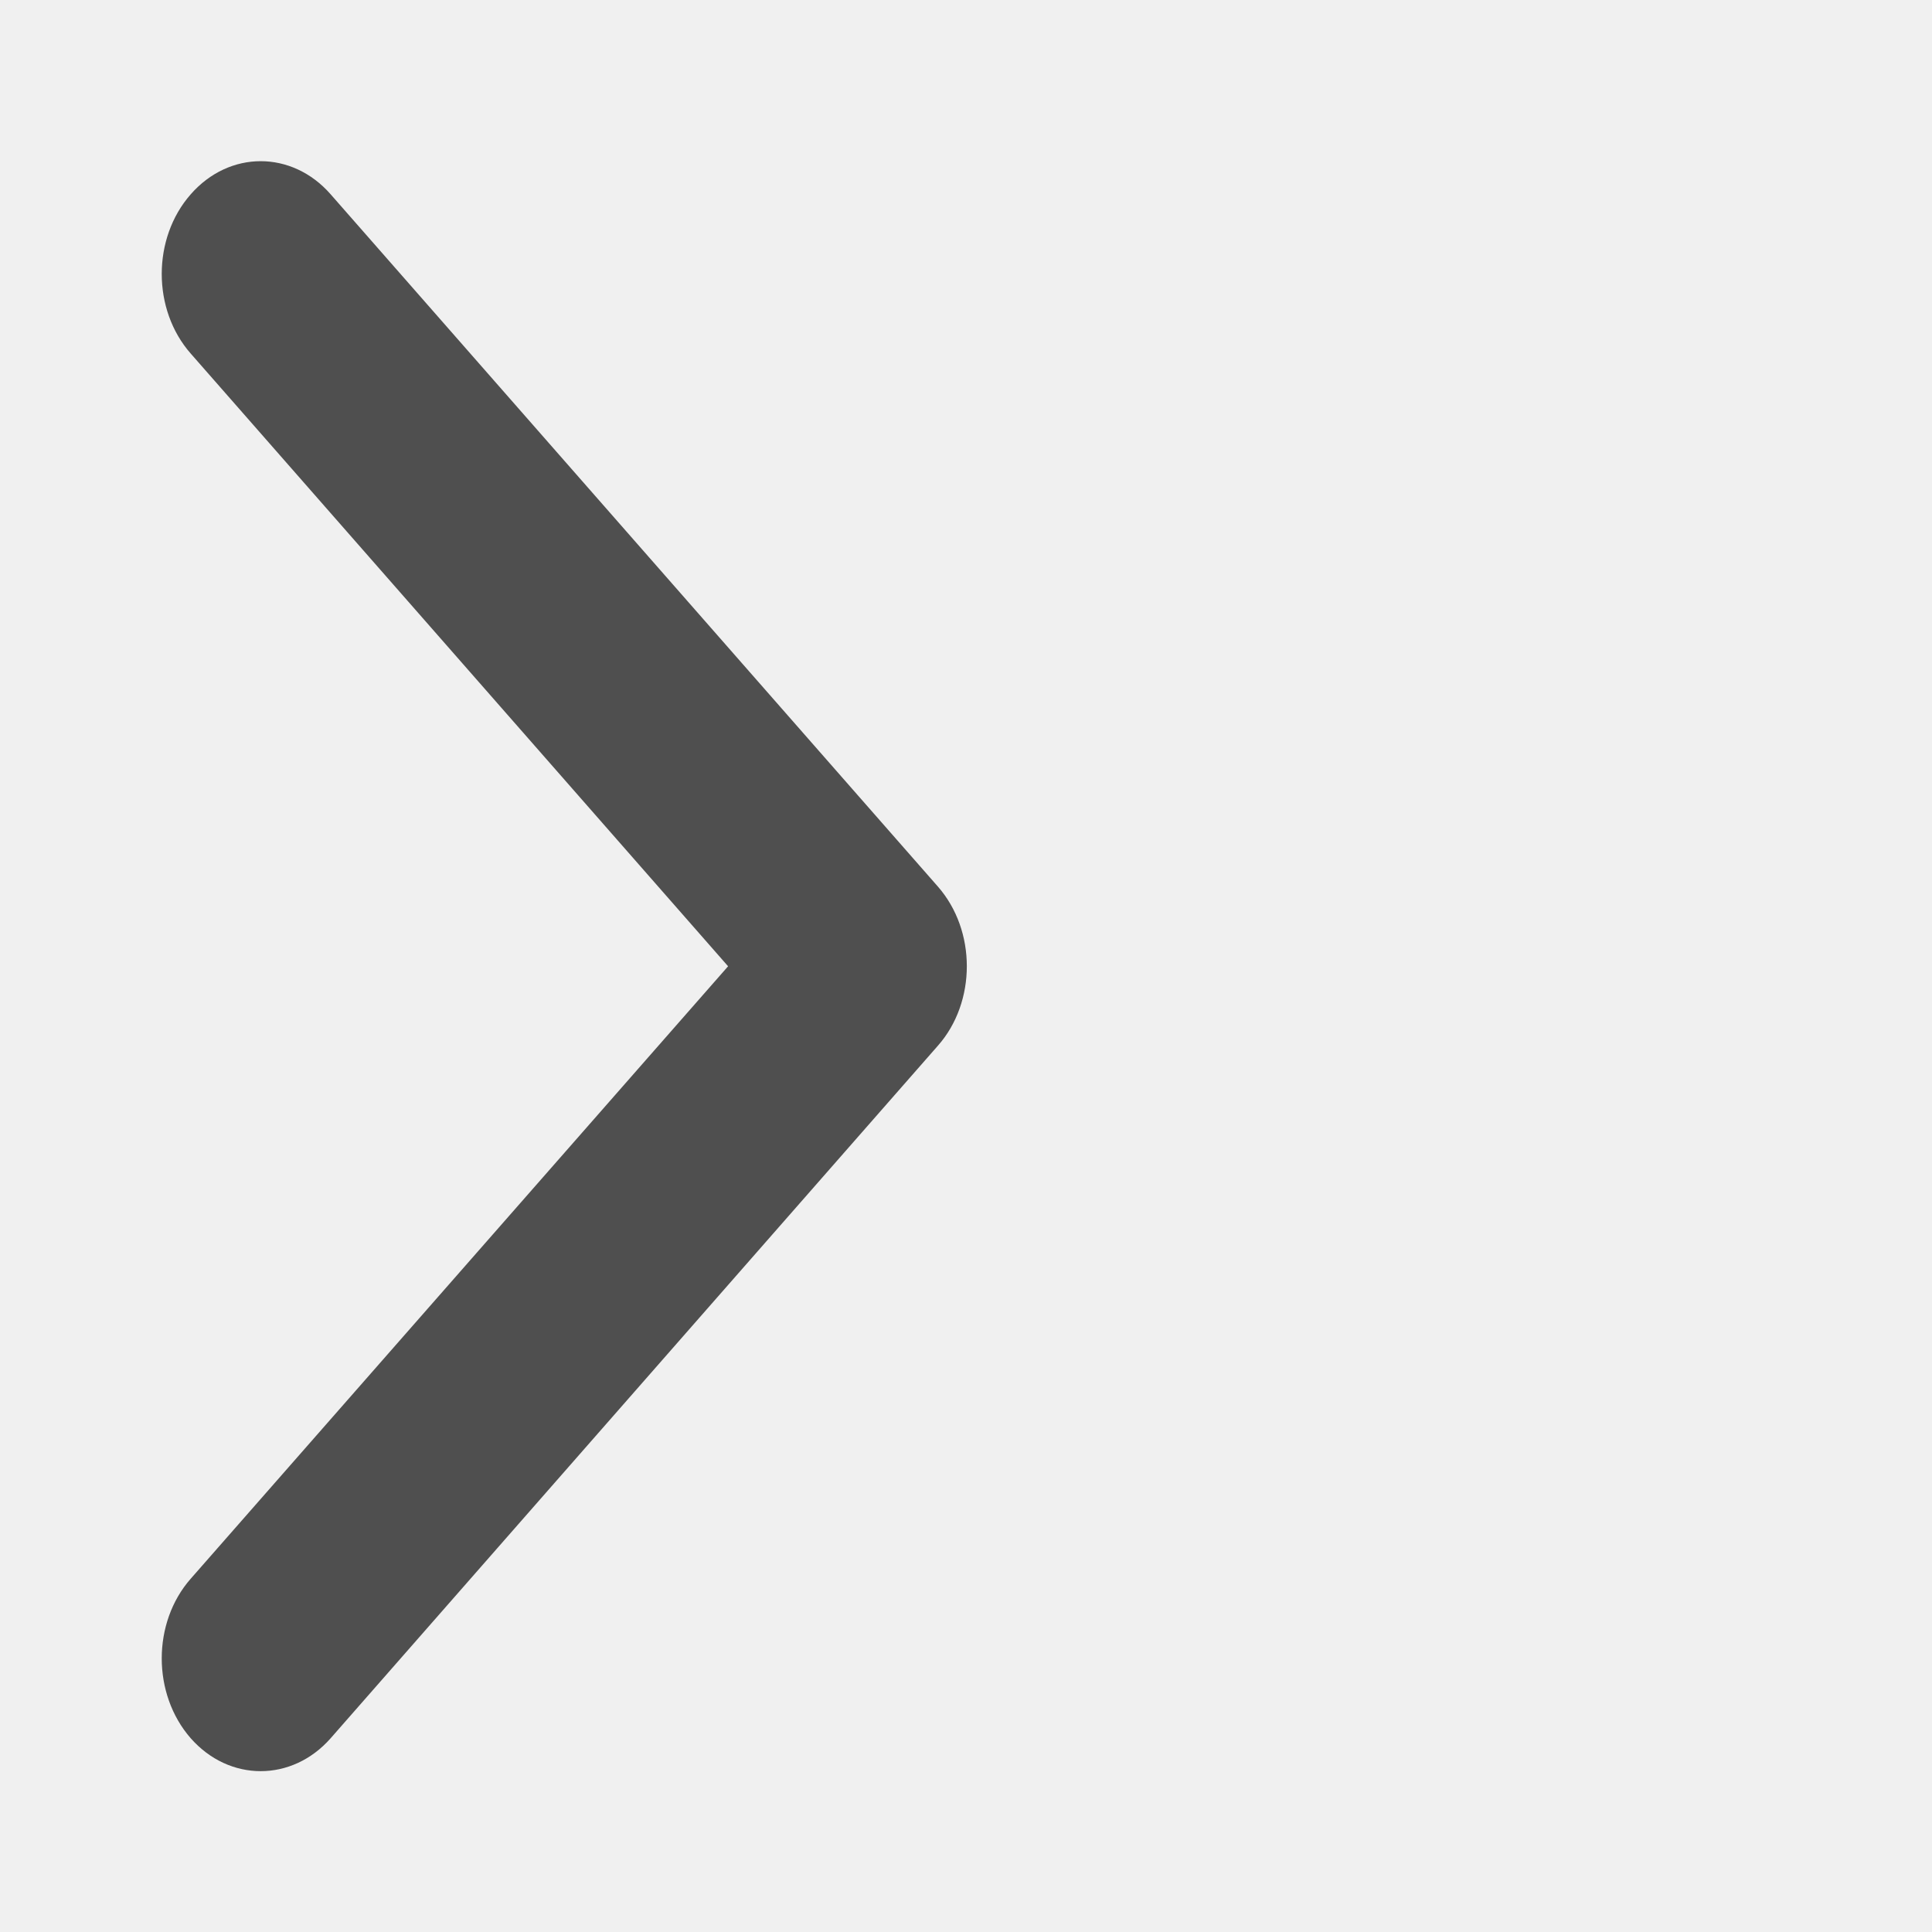
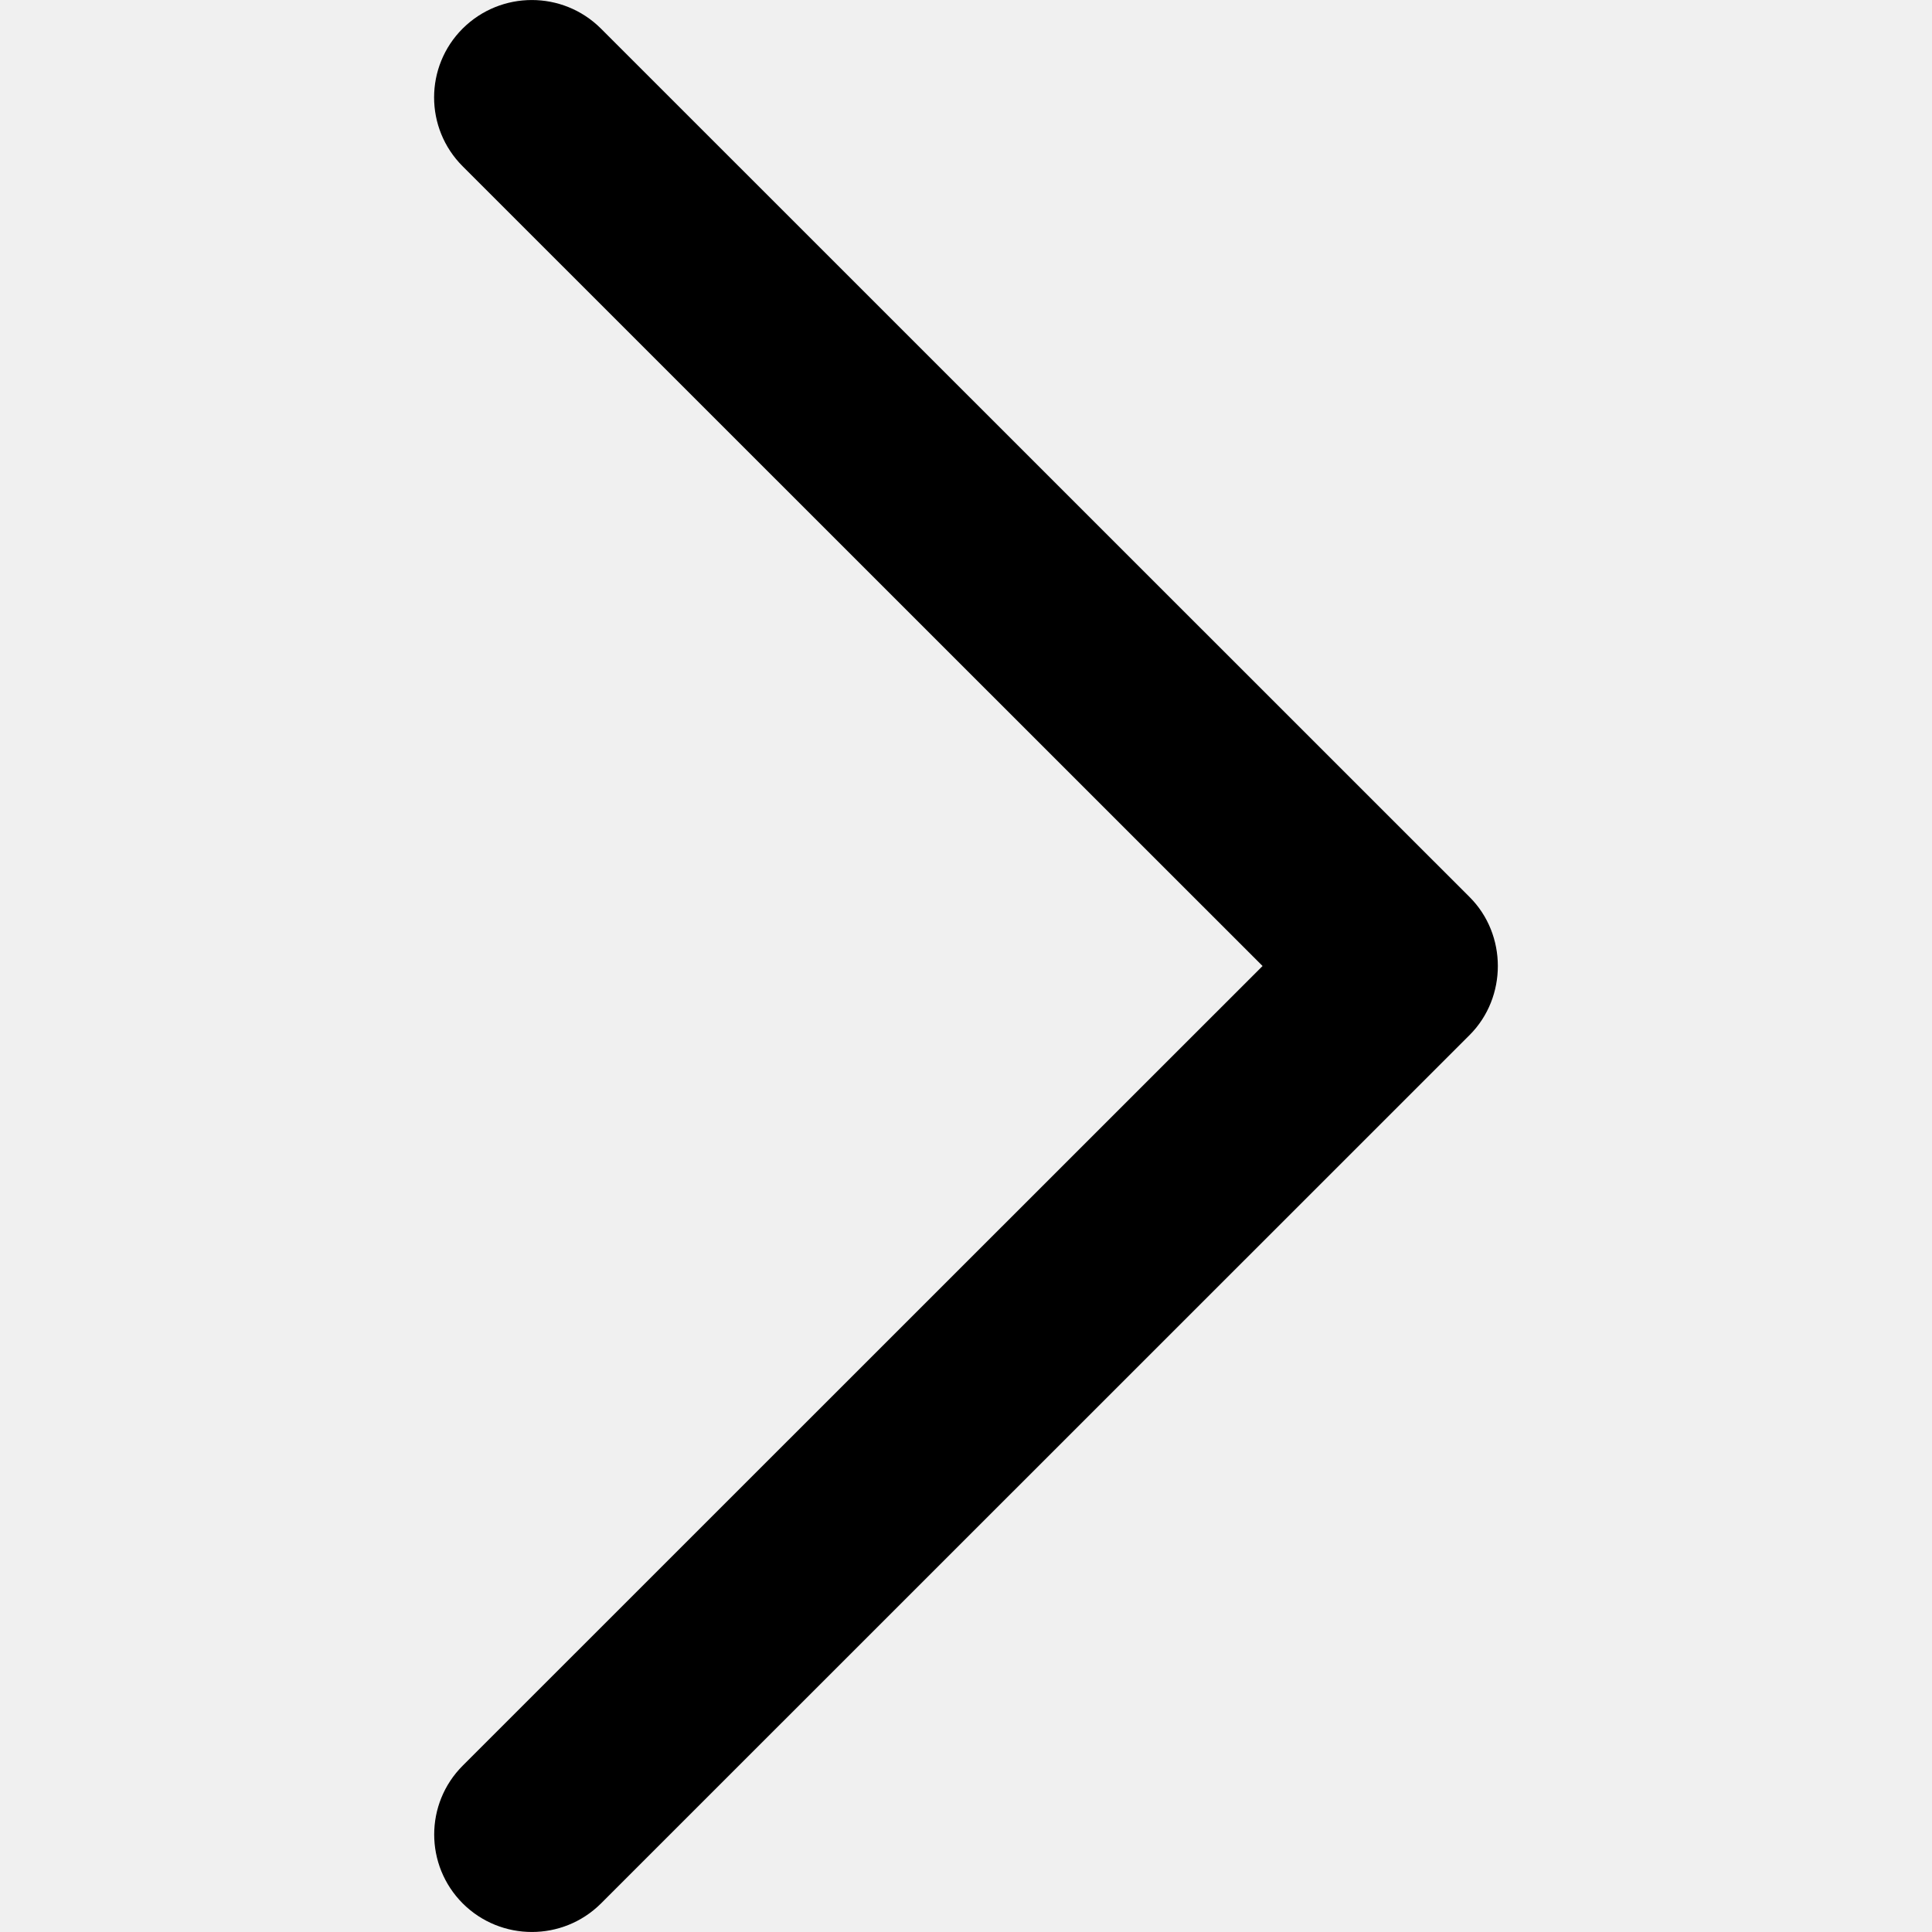
- <svg xmlns="http://www.w3.org/2000/svg" width="7" height="7" viewBox="0 0 7 7" fill="none">
-   <path d="M3.398 3.789L1.198 6.298C1.058 6.457 0.831 6.457 0.691 6.298C0.551 6.138 0.551 5.879 0.691 5.72L2.638 3.501L0.691 1.281C0.551 1.122 0.551 0.863 0.691 0.704C0.831 0.544 1.058 0.544 1.198 0.704L3.398 3.212C3.468 3.292 3.503 3.396 3.503 3.501C3.503 3.605 3.468 3.71 3.398 3.789Z" fill="#4F4F4F" />
+ <svg xmlns="http://www.w3.org/2000/svg" width="20" height="20" viewBox="0 0 20 20" fill="none">
+   <g clip-path="url(#clip0)">
+     <path d="M15.213 9.286L6.22 0.295C5.825 -0.098 5.186 -0.098 4.79 0.295C4.395 0.689 4.395 1.328 4.79 1.722L13.07 10L4.791 18.277C4.396 18.671 4.396 19.31 4.791 19.705C5.186 20.098 5.826 20.098 6.221 19.705L15.214 10.714C15.603 10.324 15.603 9.675 15.213 9.286Z" fill="black" />
+   </g>
+   <defs>
+     <clipPath id="clip0">
+       <rect x="20" y="20" width="20" height="20" transform="rotate(180 20 20)" fill="white" />
+     </clipPath>
+   </defs>
</svg>
